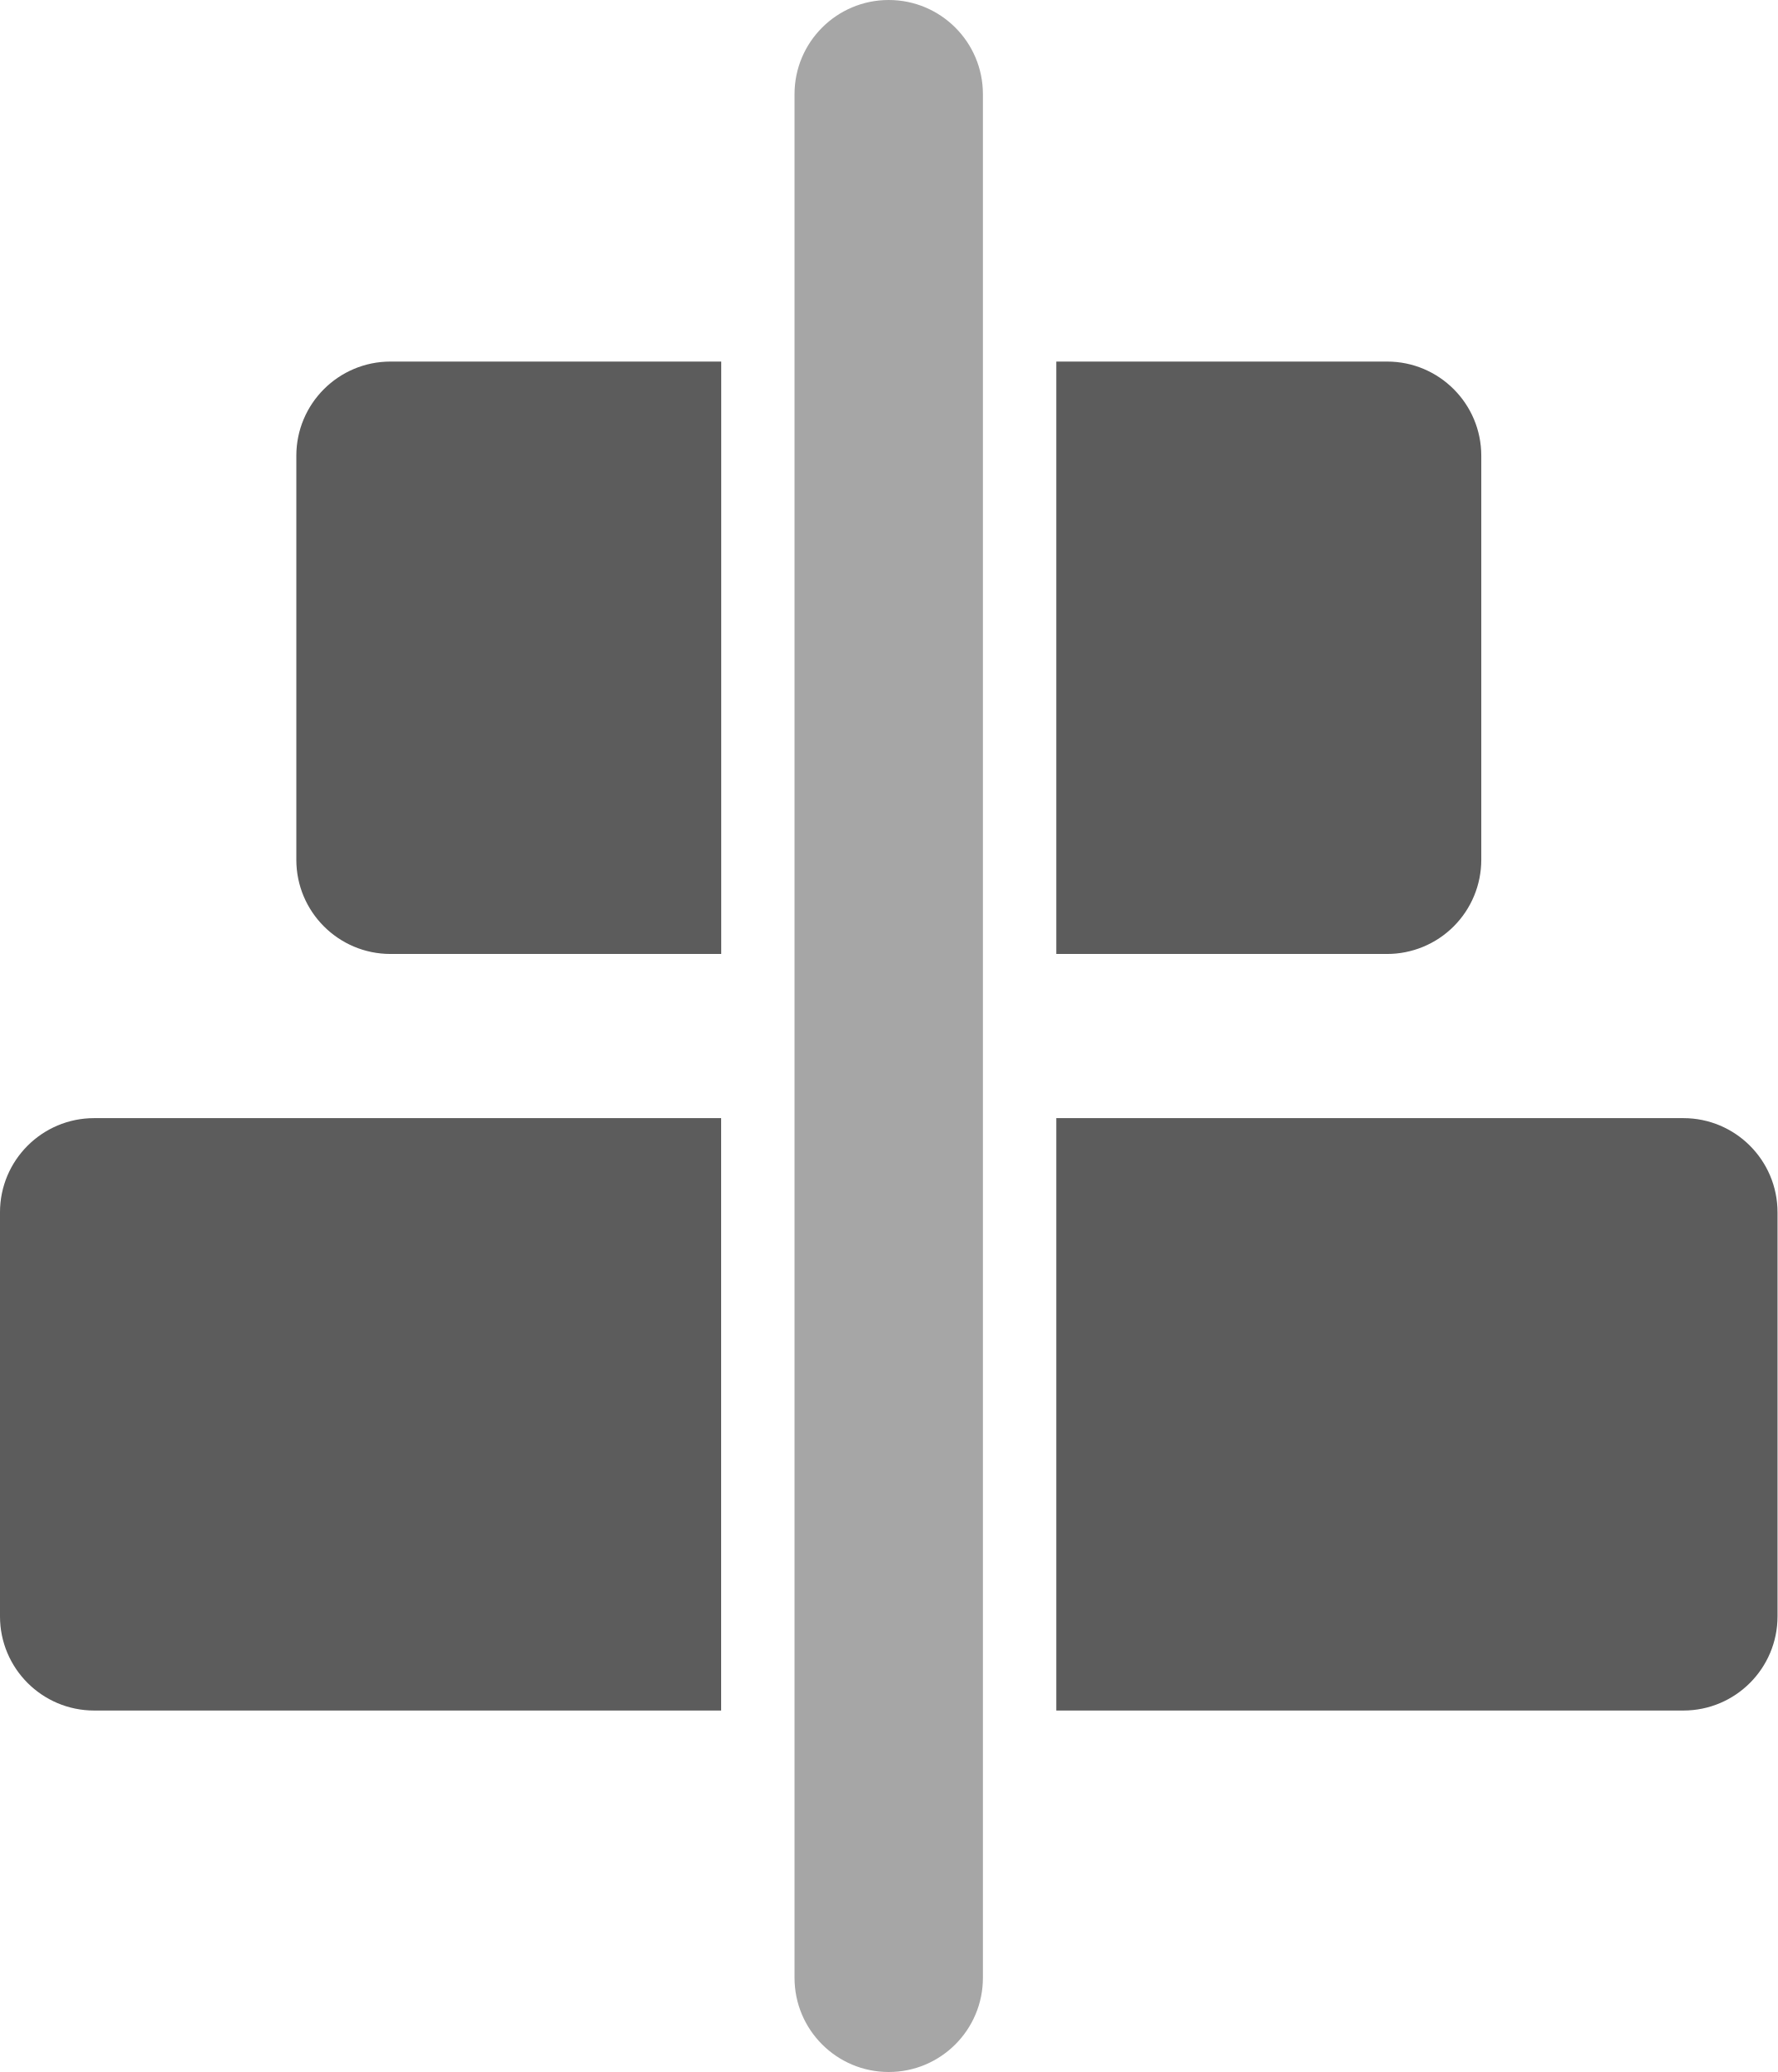
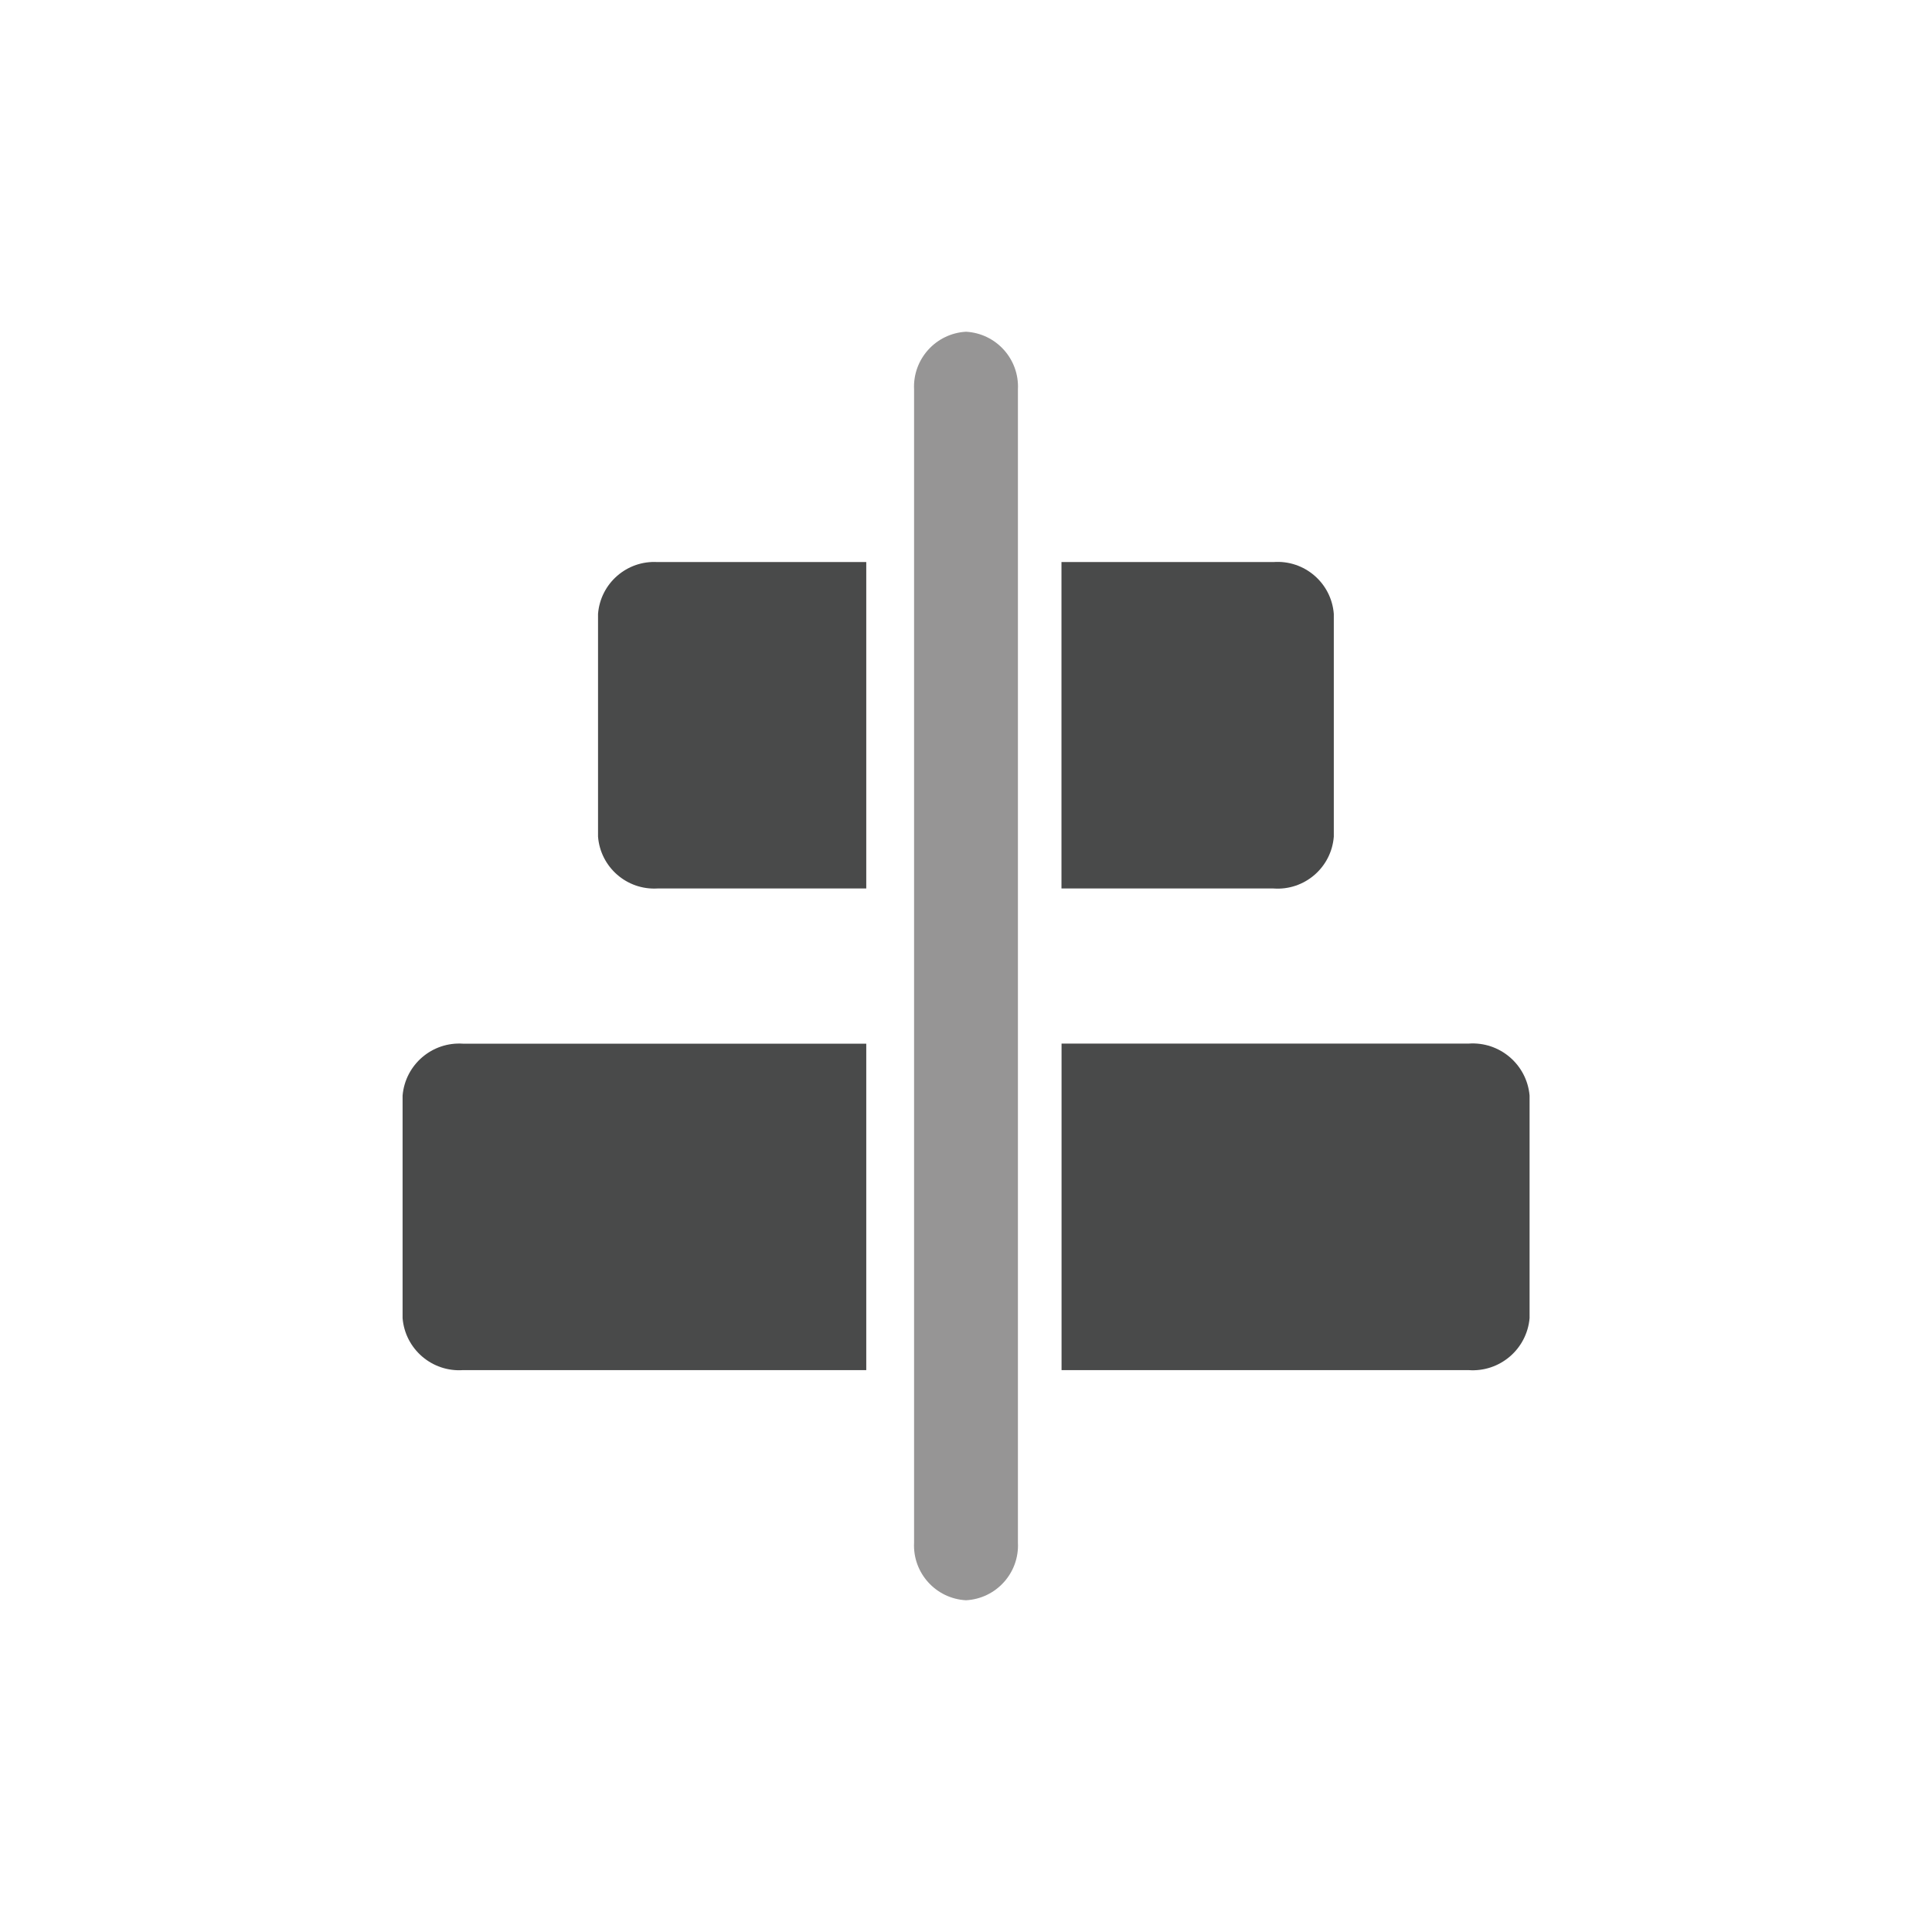
- <svg xmlns="http://www.w3.org/2000/svg" width="18.87" height="22" viewBox="0 0 18.87 22">
-   <g id="Group_53" data-name="Group 53" transform="translate(-14.565 -13)">
-     <path id="Subtraction_2" data-name="Subtraction 2" d="M-1091.129-1201.838h-6.657v-6.29h6.657a1,1,0,0,1,1,1v4.29A1,1,0,0,1-1091.129-1201.838Zm-10.214,0H-1108a1,1,0,0,1-1-1v-4.29a1,1,0,0,1,1-1h6.656v6.289Zm7.069-8.033h-3.512v-6.29h3.512a1,1,0,0,1,1,1v4.29A1,1,0,0,1-1094.275-1209.871Zm-7.069,0h-3.511a1,1,0,0,1-1-1v-4.29a1,1,0,0,1,1-1h3.511v6.289Z" transform="translate(1123.565 1233)" fill="#5c5c5c" />
-     <path id="Path_48" data-name="Path 48" d="M1,0H1A1,1,0,0,1,2,1V21a1,1,0,0,1-1,1H1a1,1,0,0,1-1-1V1A1,1,0,0,1,1,0Z" transform="translate(23 13)" fill="#a6a6a6" />
+ <svg xmlns="http://www.w3.org/2000/svg" width="24" height="24" viewBox="0 0 24 24">
+   <defs>
+     <clipPath id="clip-icon-halign-mid">
+       <rect width="24" height="24" />
+     </clipPath>
+   </defs>
+   <g id="icon-halign-mid" clip-path="url(#clip-icon-halign-mid)">
+     <g id="Group_76" data-name="Group 76" transform="translate(-0.601 24.751) rotate(-90)">
+       <path id="Path_121" data-name="Path 121" d="M3969.671,2420.378v-2.633h4.055v2.633a.7.7,0,0,1-.644.75h-2.767a.7.7,0,0,1-.644-.75h0Z" transform="translate(-3955.957 -2403.958)" fill="#494a4a" />
+       <path id="Path_122" data-name="Path 122" d="M3969.671,2413.009v-2.594a.7.7,0,0,1,.644-.738h2.767a.7.7,0,0,1,.644.738v2.594Z" transform="translate(-3955.957 -2401.647)" fill="#494a4a" />
+       <path id="Path_48" data-name="Path 48" d="M3973.559,2415.611h0a.683.683,0,0,1-.717.645h-14.325a.682.682,0,0,1-.716-.645h0a.682.682,0,0,1,.716-.645h14.325A.684.684,0,0,1,3973.559,2415.611Z" transform="translate(-3952.929 -2403.01)" fill="#969595" />
+       <path id="Path_119" data-name="Path 119" d="M3961.638,2422.8v-5.054h4.056v5.054a.71.71,0,0,1-.645.76h-2.765A.709.709,0,0,1,3961.638,2422.8Z" transform="translate(-3953.907 -2403.958)" fill="#494a4a" />
+       <path id="Path_120" data-name="Path 120" d="M3961.638,2412.292v-5.008a.705.705,0,0,1,.645-.752h2.765a.706.706,0,0,1,.645.752v5.008h-4.056Z" transform="translate(-3953.907 -2400.93)" fill="#494a4a" />
+     </g>
  </g>
</svg>
